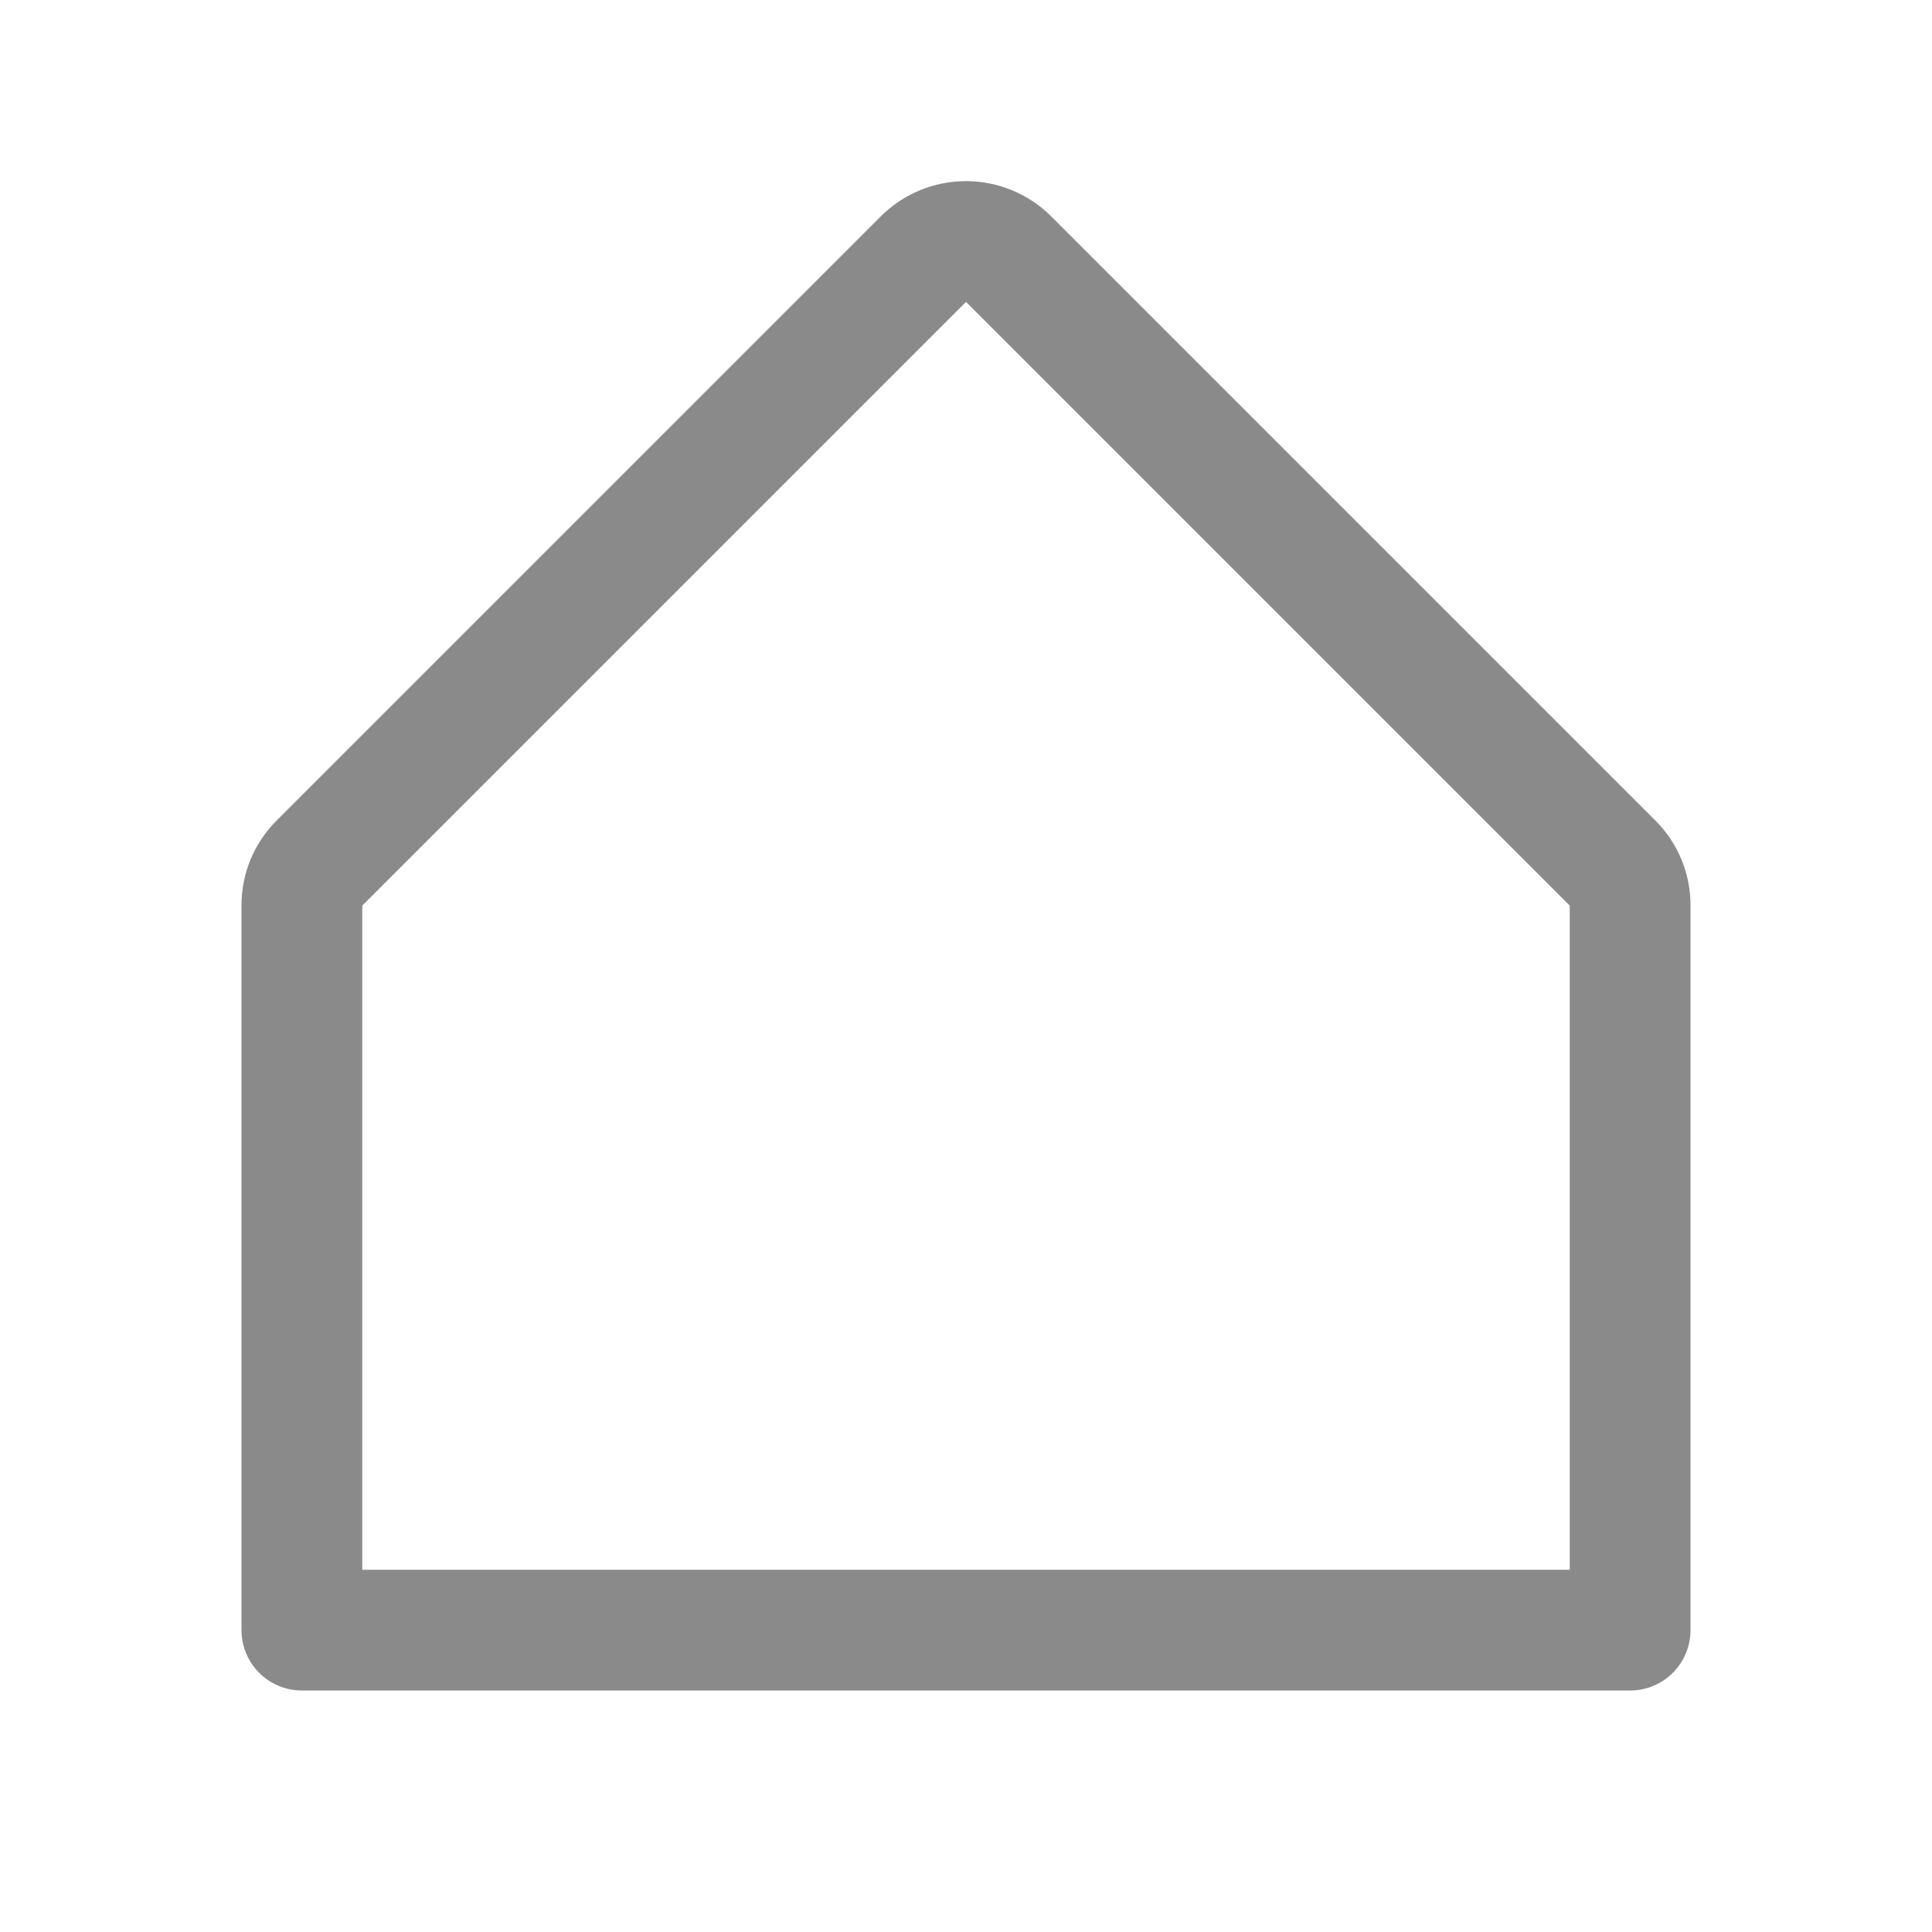
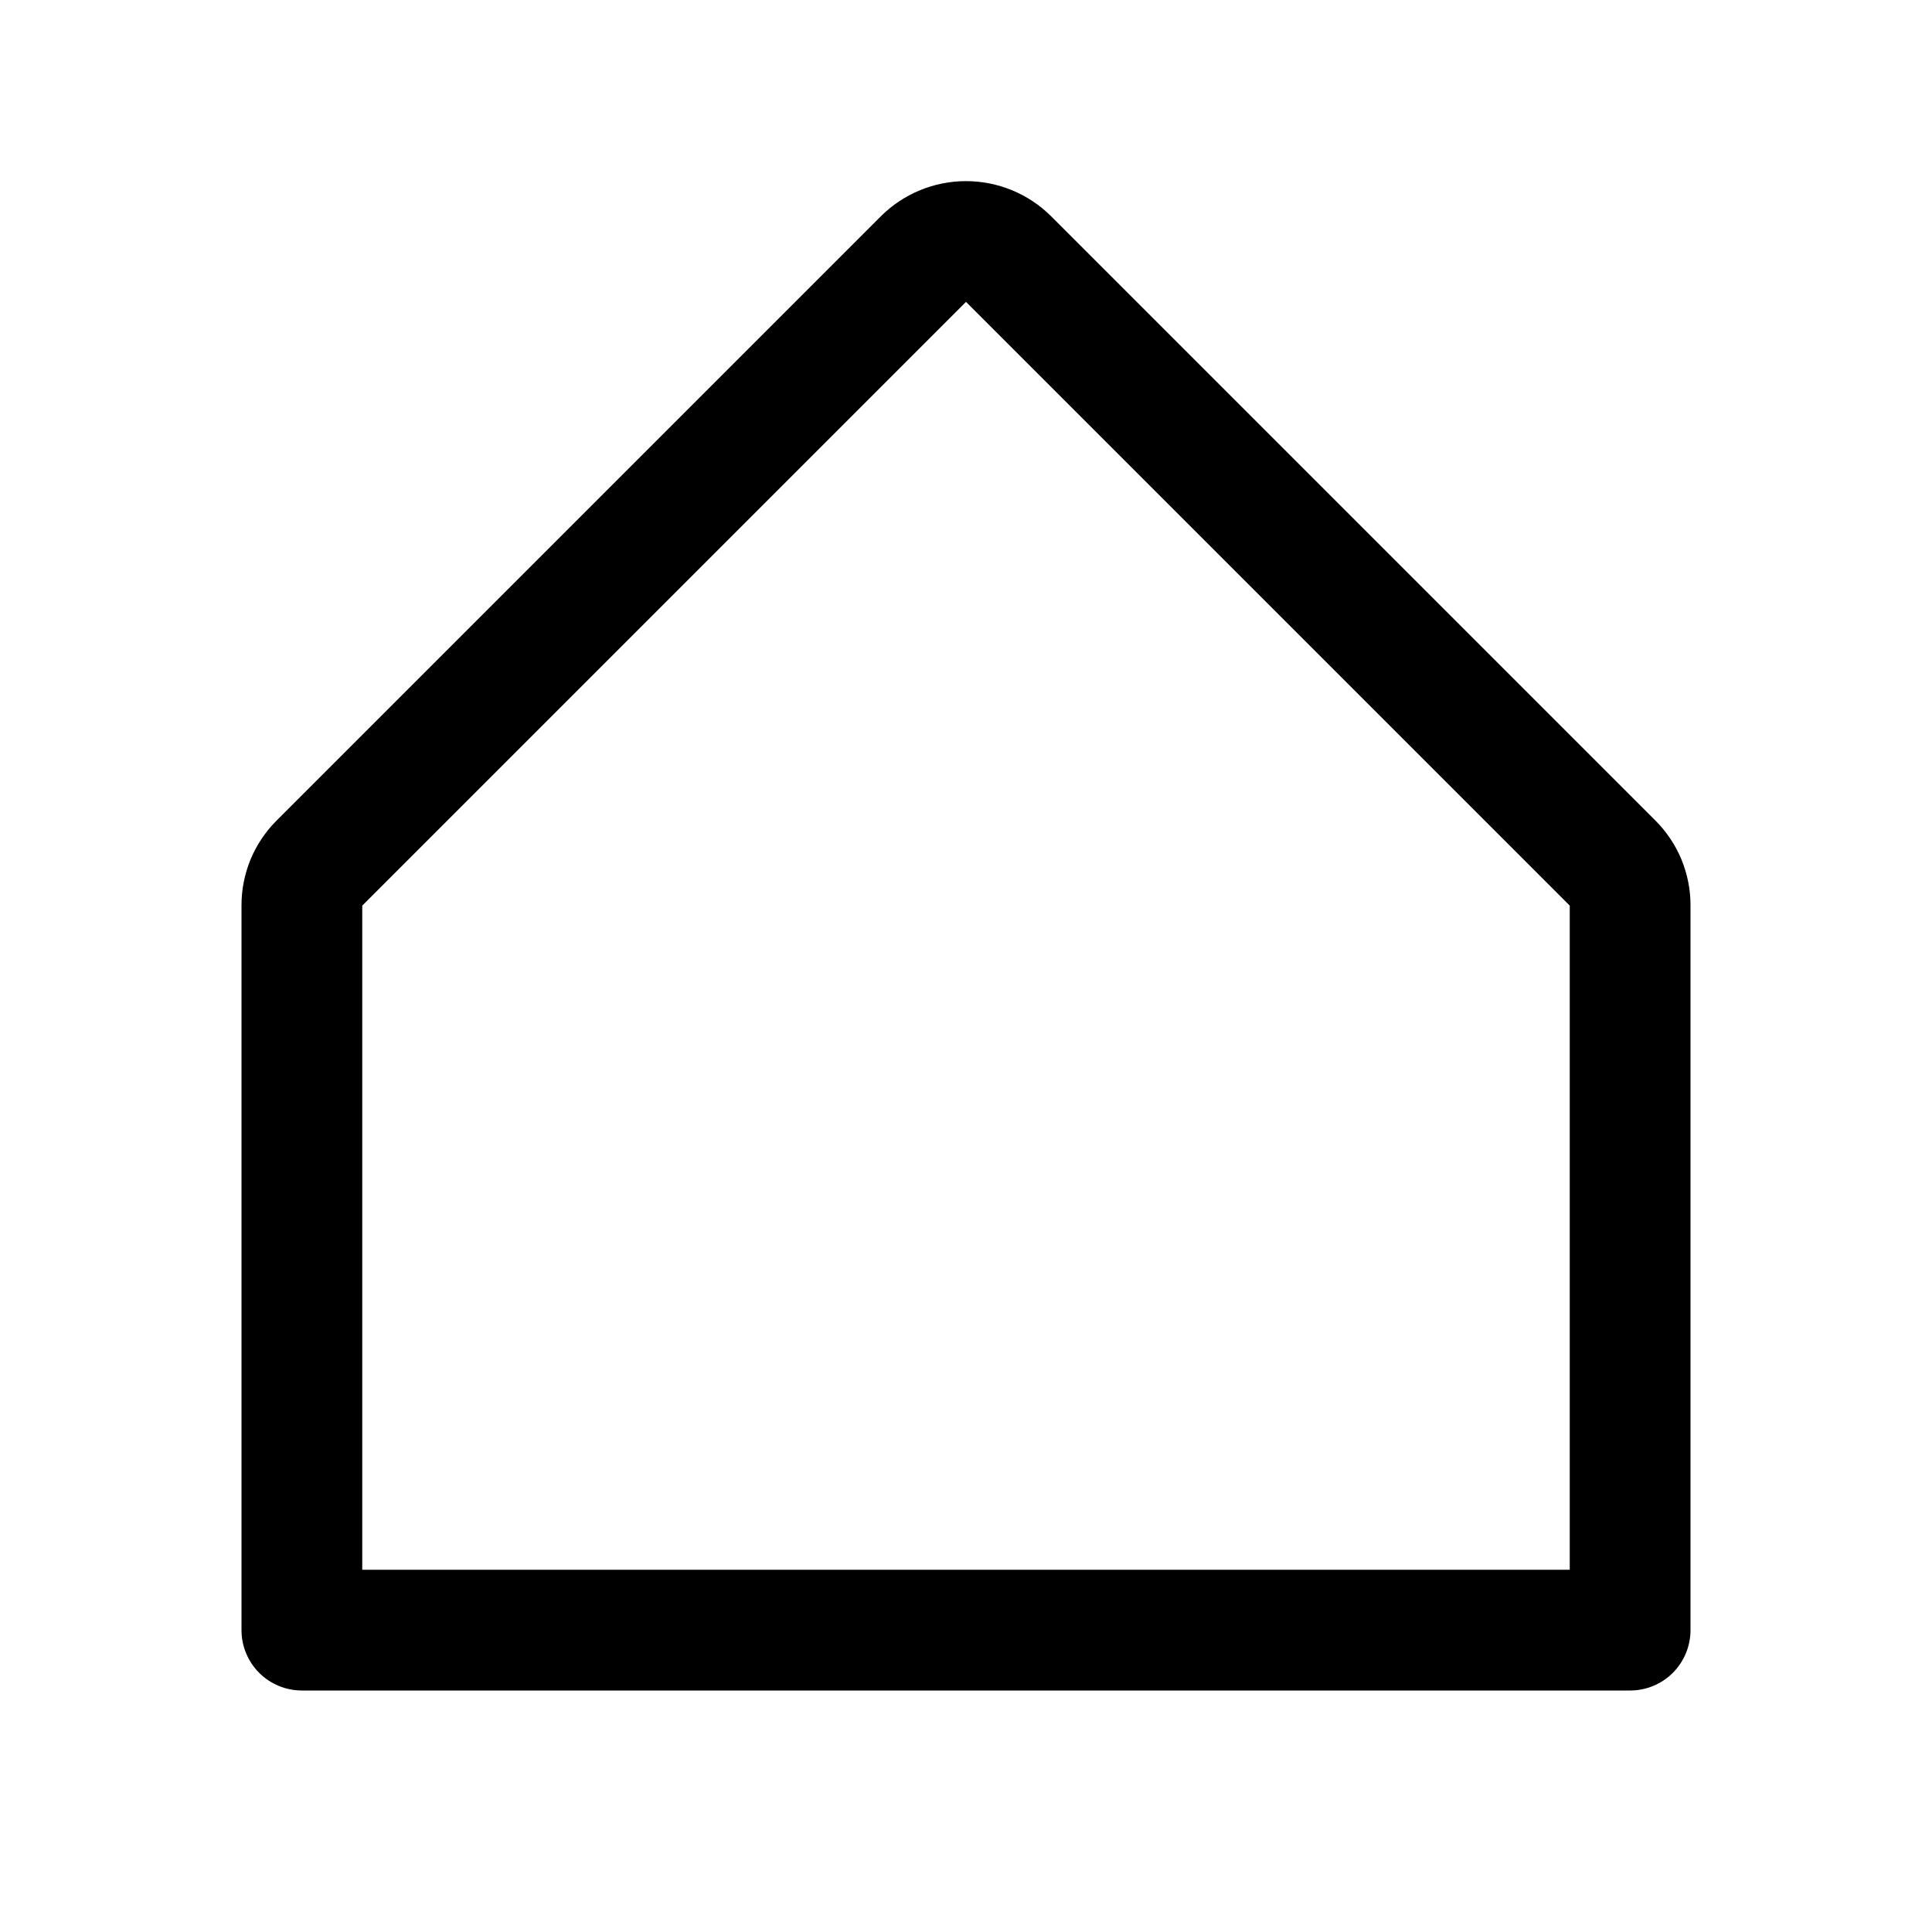
<svg xmlns="http://www.w3.org/2000/svg" width="24" height="24" viewBox="0 0 24 24" fill="none">
-   <path d="M20.56 10.189L13.06 2.689C12.779 2.408 12.398 2.25 12 2.25C11.602 2.25 11.221 2.408 10.94 2.689L3.44 10.189C3.3 10.328 3.189 10.493 3.113 10.675C3.038 10.858 2.999 11.053 3 11.25V20.25C3 20.449 3.079 20.64 3.22 20.781C3.36 20.921 3.551 21 3.75 21H20.25C20.449 21 20.64 20.921 20.78 20.781C20.921 20.64 21 20.449 21 20.25V11.25C21.001 11.053 20.962 10.858 20.887 10.675C20.811 10.493 20.7 10.328 20.56 10.189ZM19.5 19.5H4.5V11.25L12 3.75L19.5 11.25V19.5Z" fill="#8A8A8A" />
+   <path d="M20.56 10.189L13.06 2.689C12.779 2.408 12.398 2.25 12 2.25C11.602 2.25 11.221 2.408 10.94 2.689L3.44 10.189C3.3 10.328 3.189 10.493 3.113 10.675C3.038 10.858 2.999 11.053 3 11.25V20.25C3 20.449 3.079 20.64 3.22 20.781C3.36 20.921 3.551 21 3.75 21H20.25C20.449 21 20.64 20.921 20.78 20.781C20.921 20.64 21 20.449 21 20.25V11.25C21.001 11.053 20.962 10.858 20.887 10.675C20.811 10.493 20.7 10.328 20.56 10.189ZM19.5 19.5H4.5V11.25L12 3.75L19.5 11.25V19.5Z" fill="currentColor" />
</svg>
